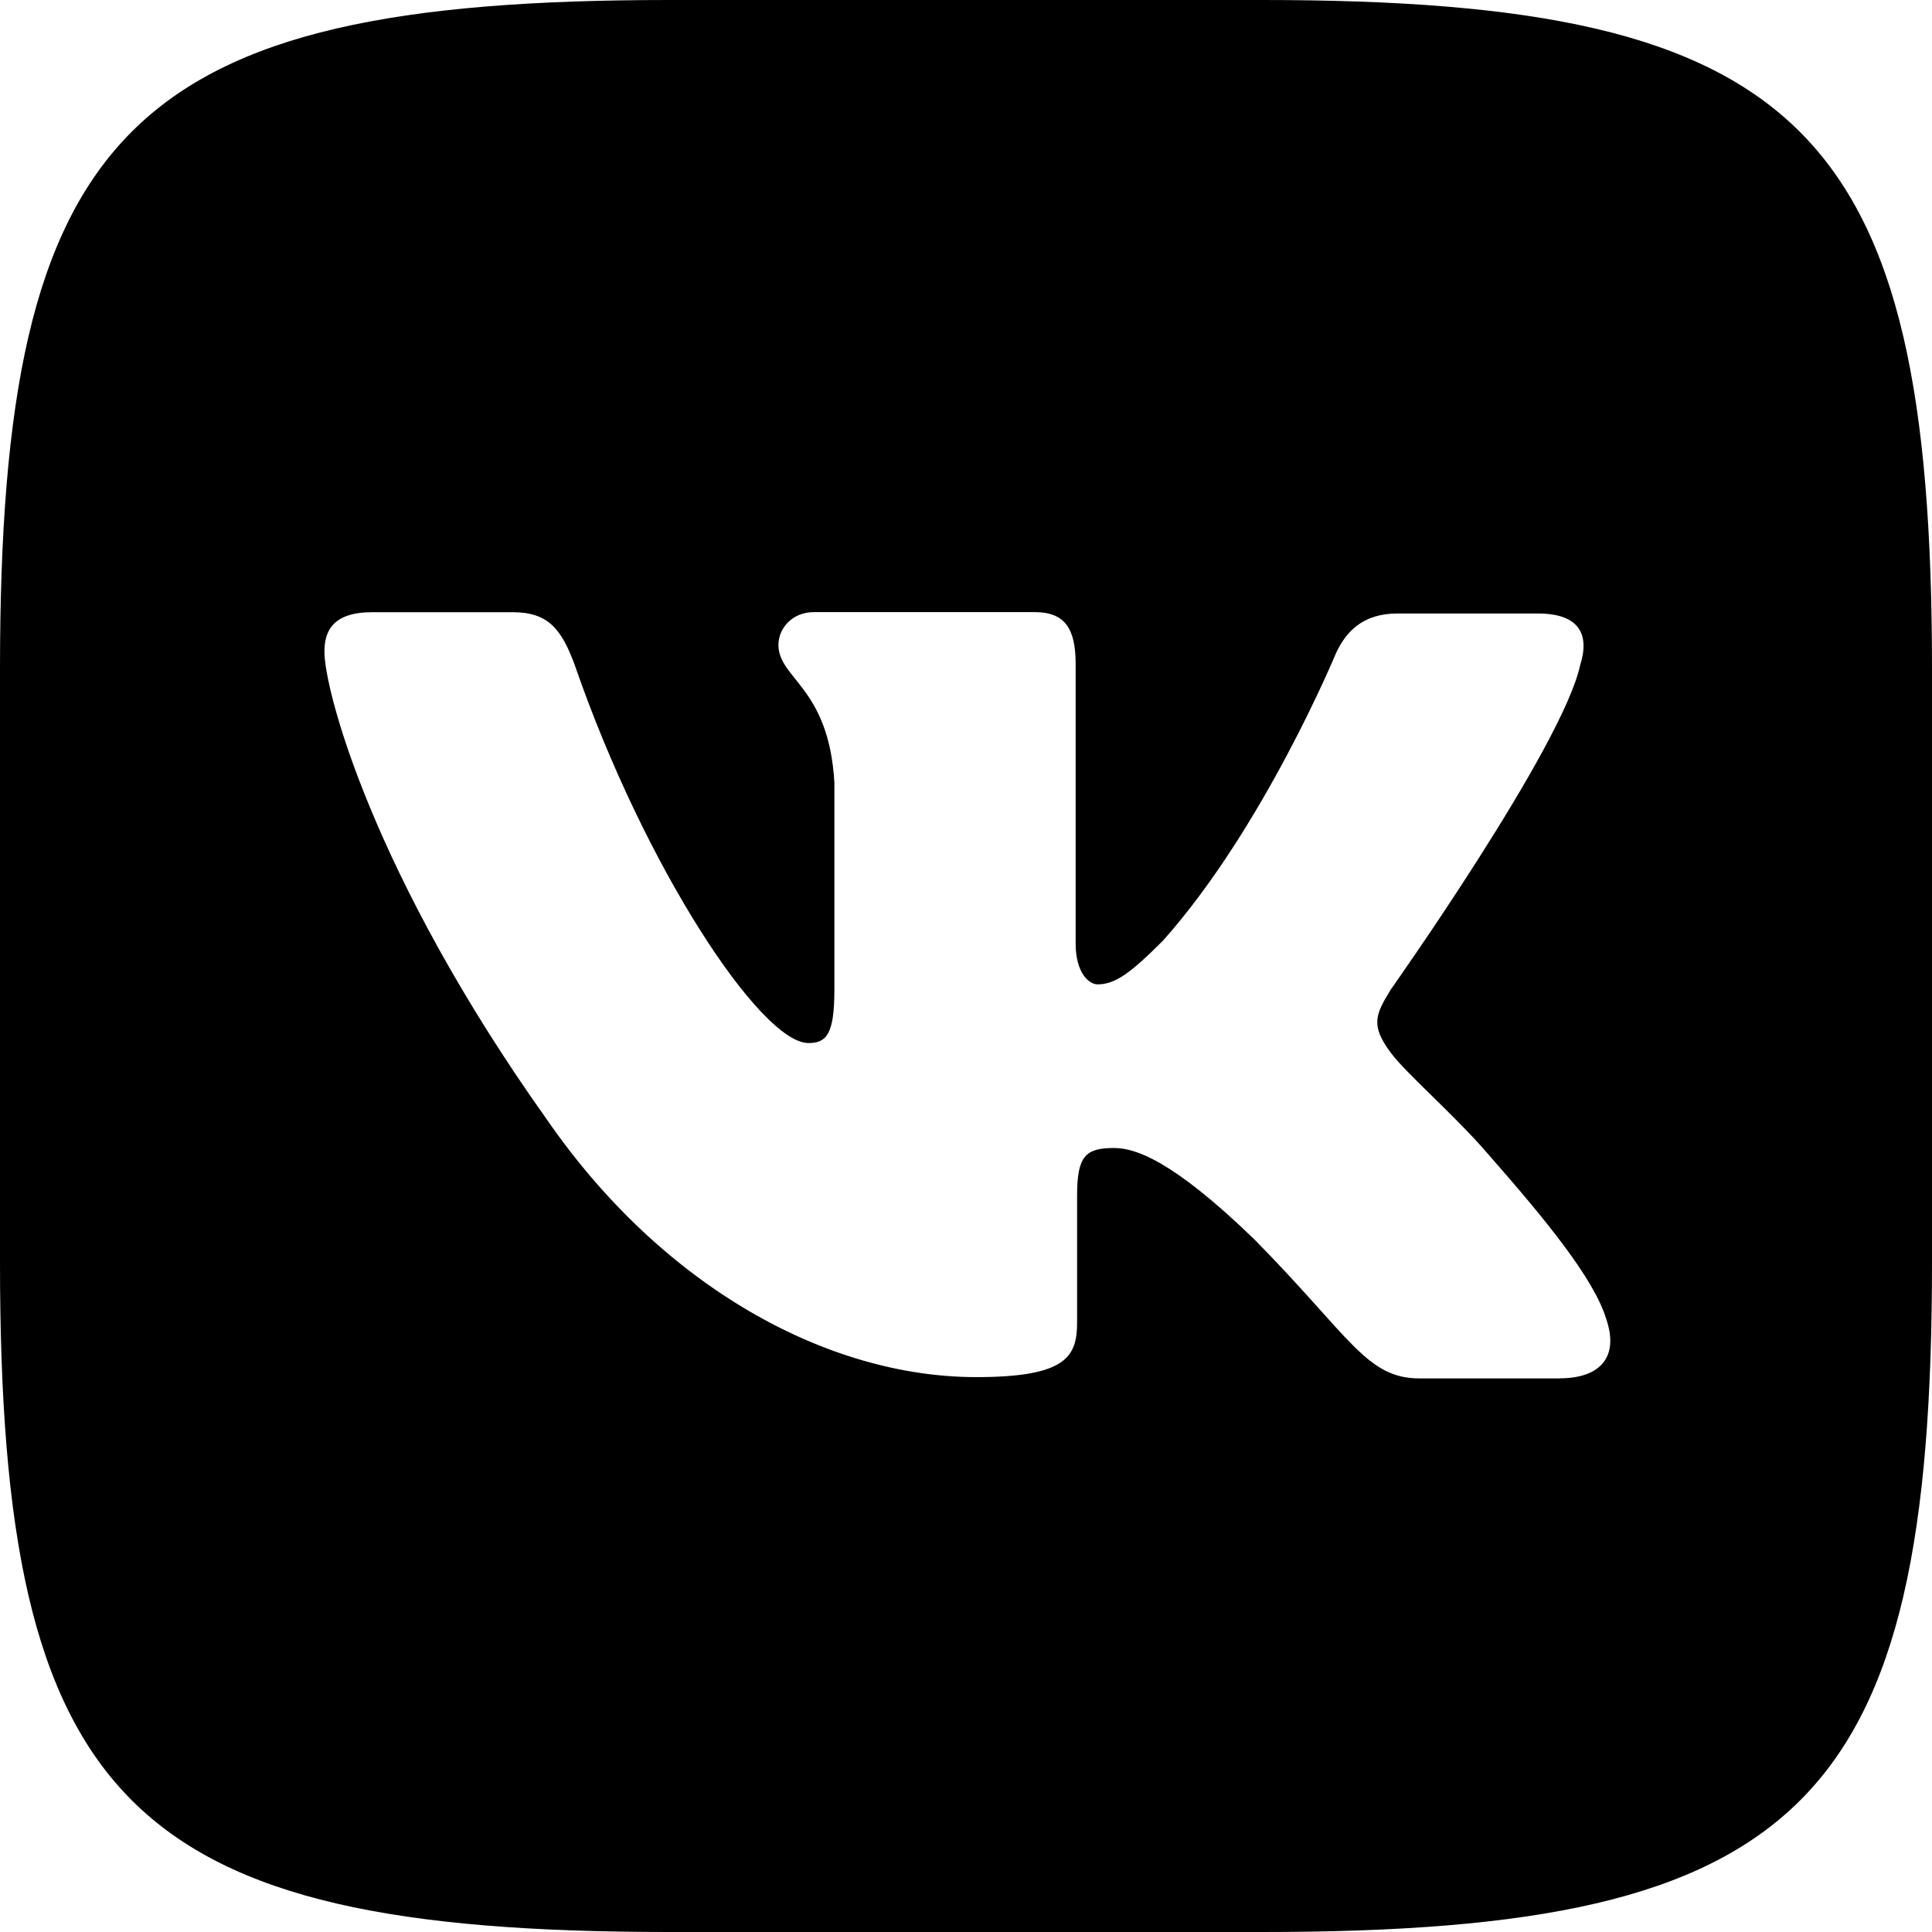
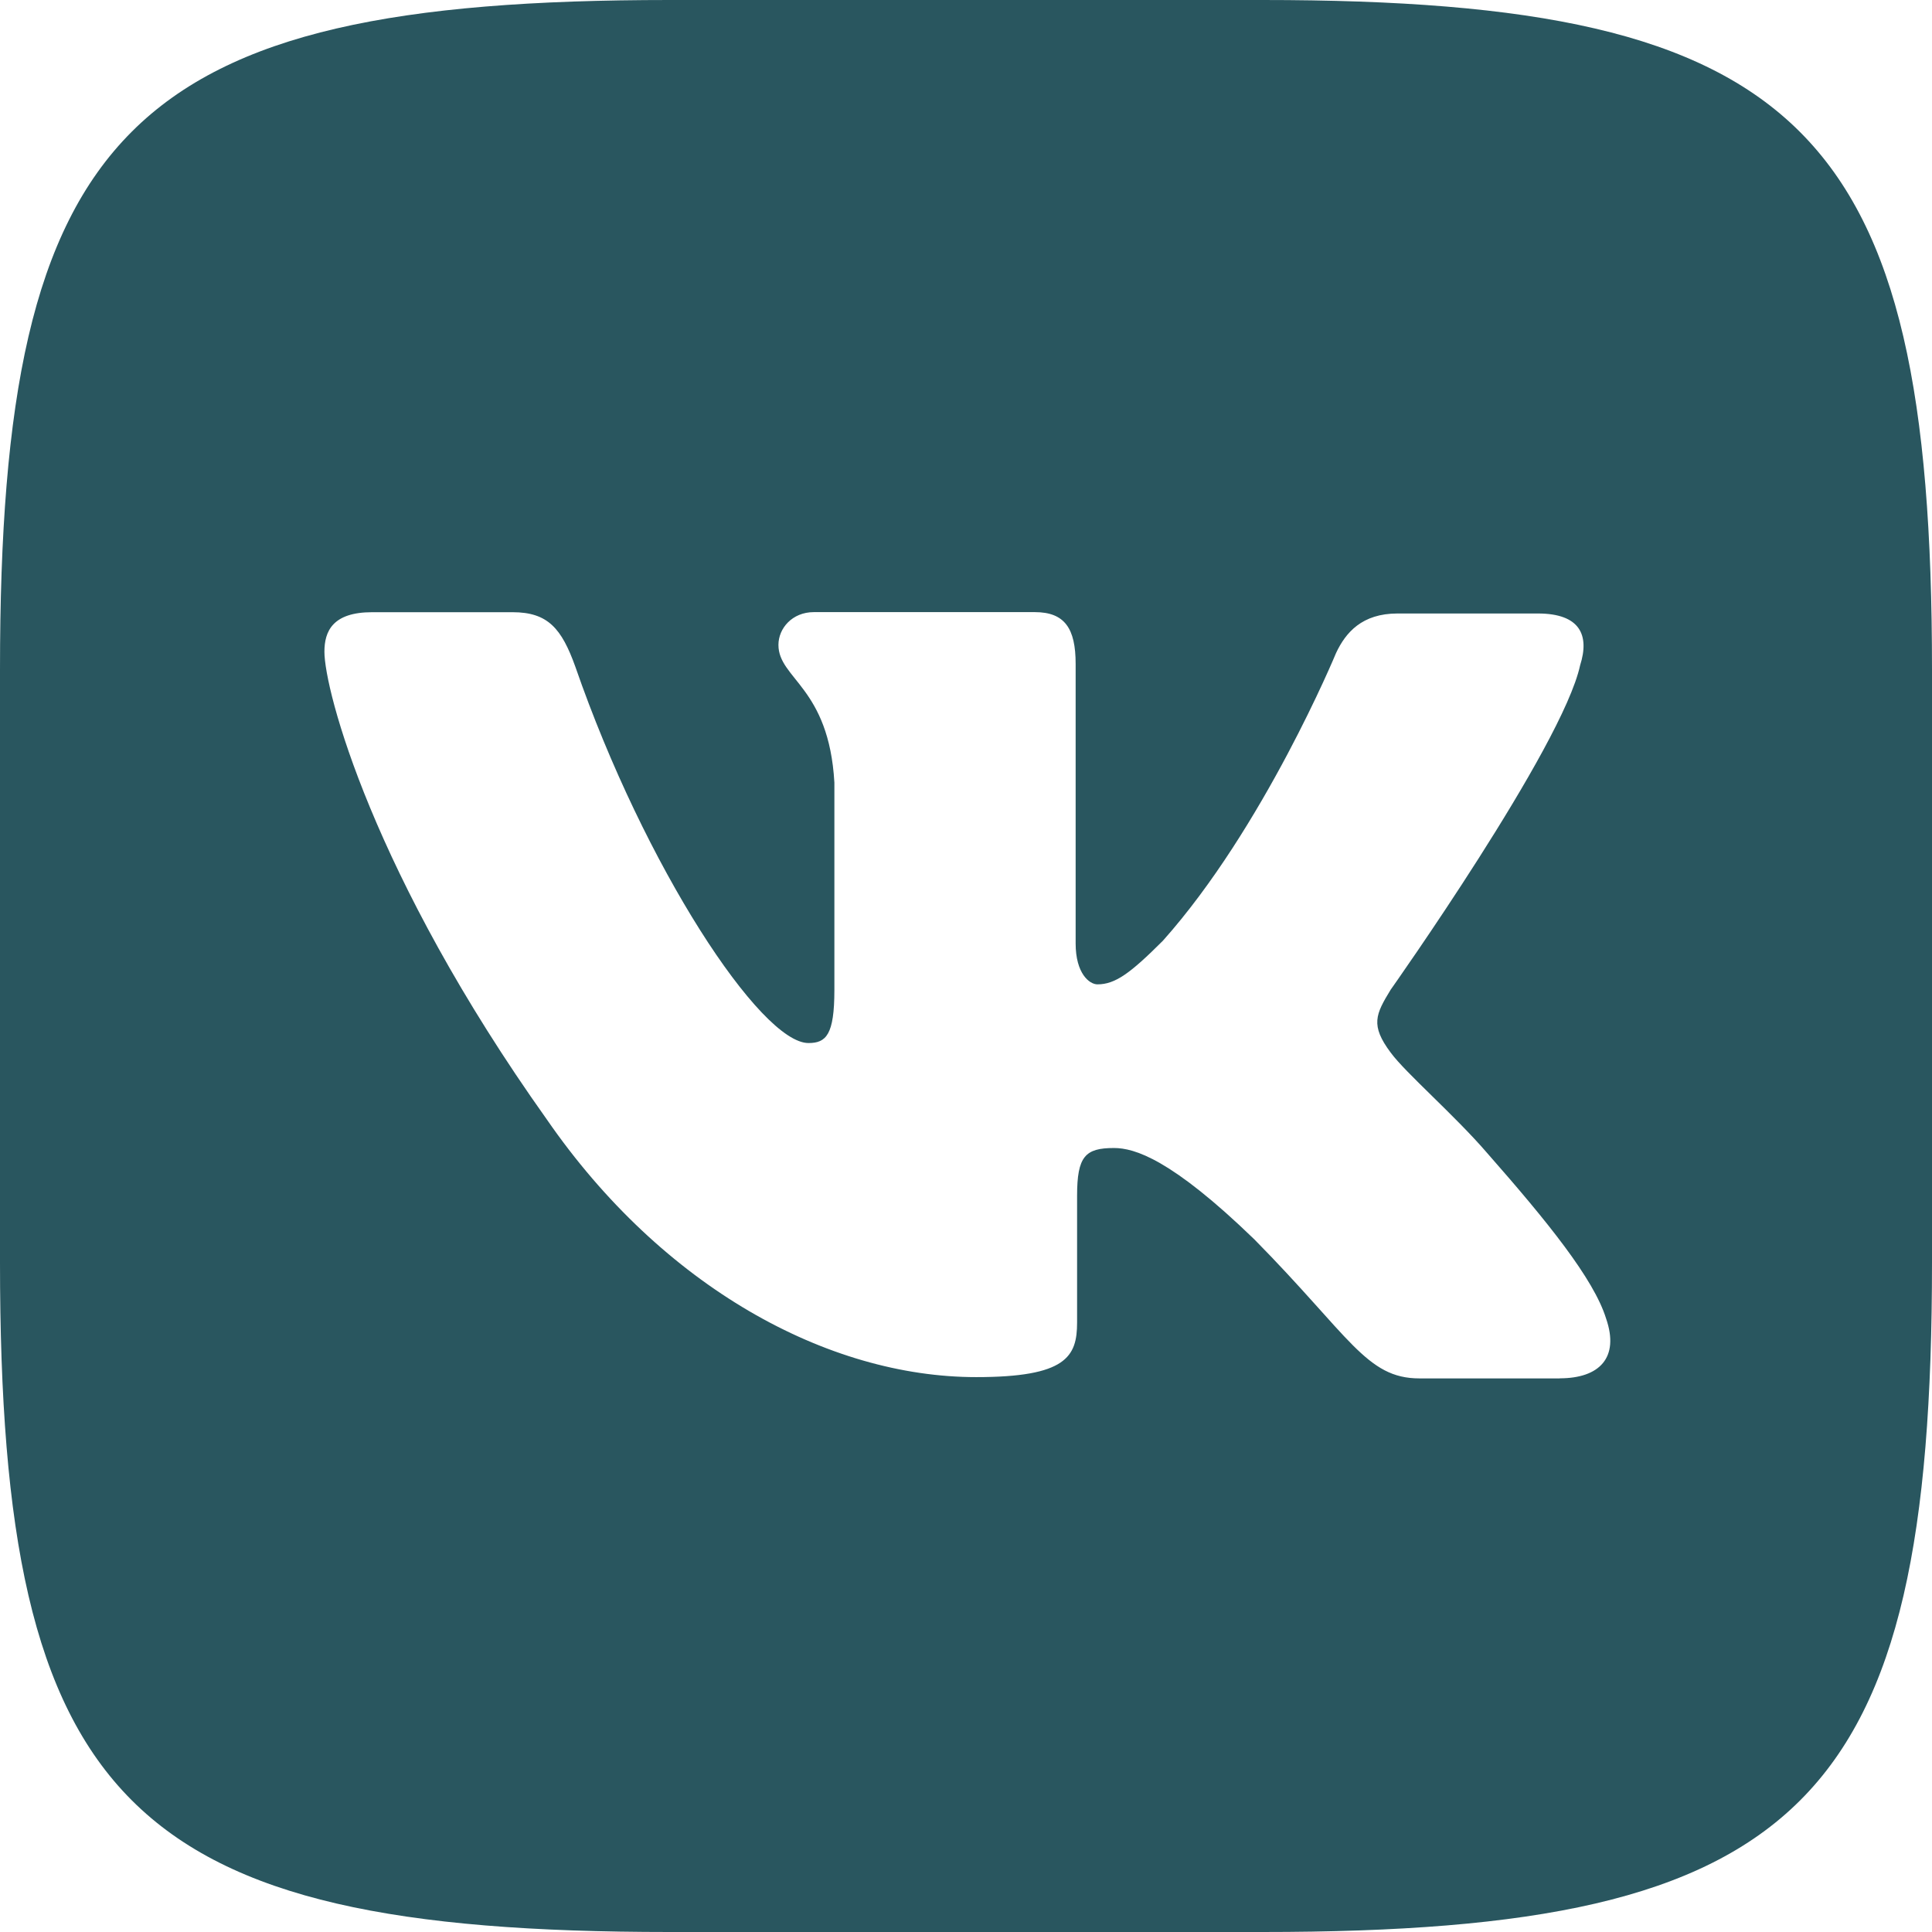
- <svg xmlns="http://www.w3.org/2000/svg" role="img" viewBox="0 0 24 24">
+ <svg xmlns="http://www.w3.org/2000/svg" role="img" viewBox="0 0 24 24" fill="#29565F">
  <path d="M15.684 0H8.316C1.592 0 0 1.592 0 8.316v7.368C0 22.408 1.592 24 8.316 24h7.368C22.408 24 24 22.408 24 15.684V8.316C24 1.592 22.391 0 15.684 0zm3.692 17.123h-1.744c-.66 0-.864-.525-2.05-1.727-1.033-1-1.49-1.135-1.744-1.135-.356 0-.458.102-.458.593v1.575c0 .424-.135.678-1.253.678-1.846 0-3.896-1.118-5.335-3.202C4.624 10.857 4.03 8.57 4.03 8.096c0-.254.102-.491.593-.491h1.744c.44 0 .61.203.78.677.863 2.49 2.303 4.675 2.896 4.675.22 0 .322-.102.322-.66V9.721c-.068-1.186-.695-1.287-.695-1.71 0-.204.17-.407.44-.407h2.744c.373 0 .508.203.508.643v3.473c0 .372.17.508.271.508.22 0 .407-.136.813-.542 1.254-1.406 2.151-3.574 2.151-3.574.119-.254.322-.491.763-.491h1.744c.525 0 .644.27.525.643-.22 1.017-2.354 4.031-2.354 4.031-.186.305-.254.44 0 .78.186.254.796.779 1.203 1.253.745.847 1.32 1.558 1.473 2.05.17.49-.085.744-.576.744z" />
</svg>
